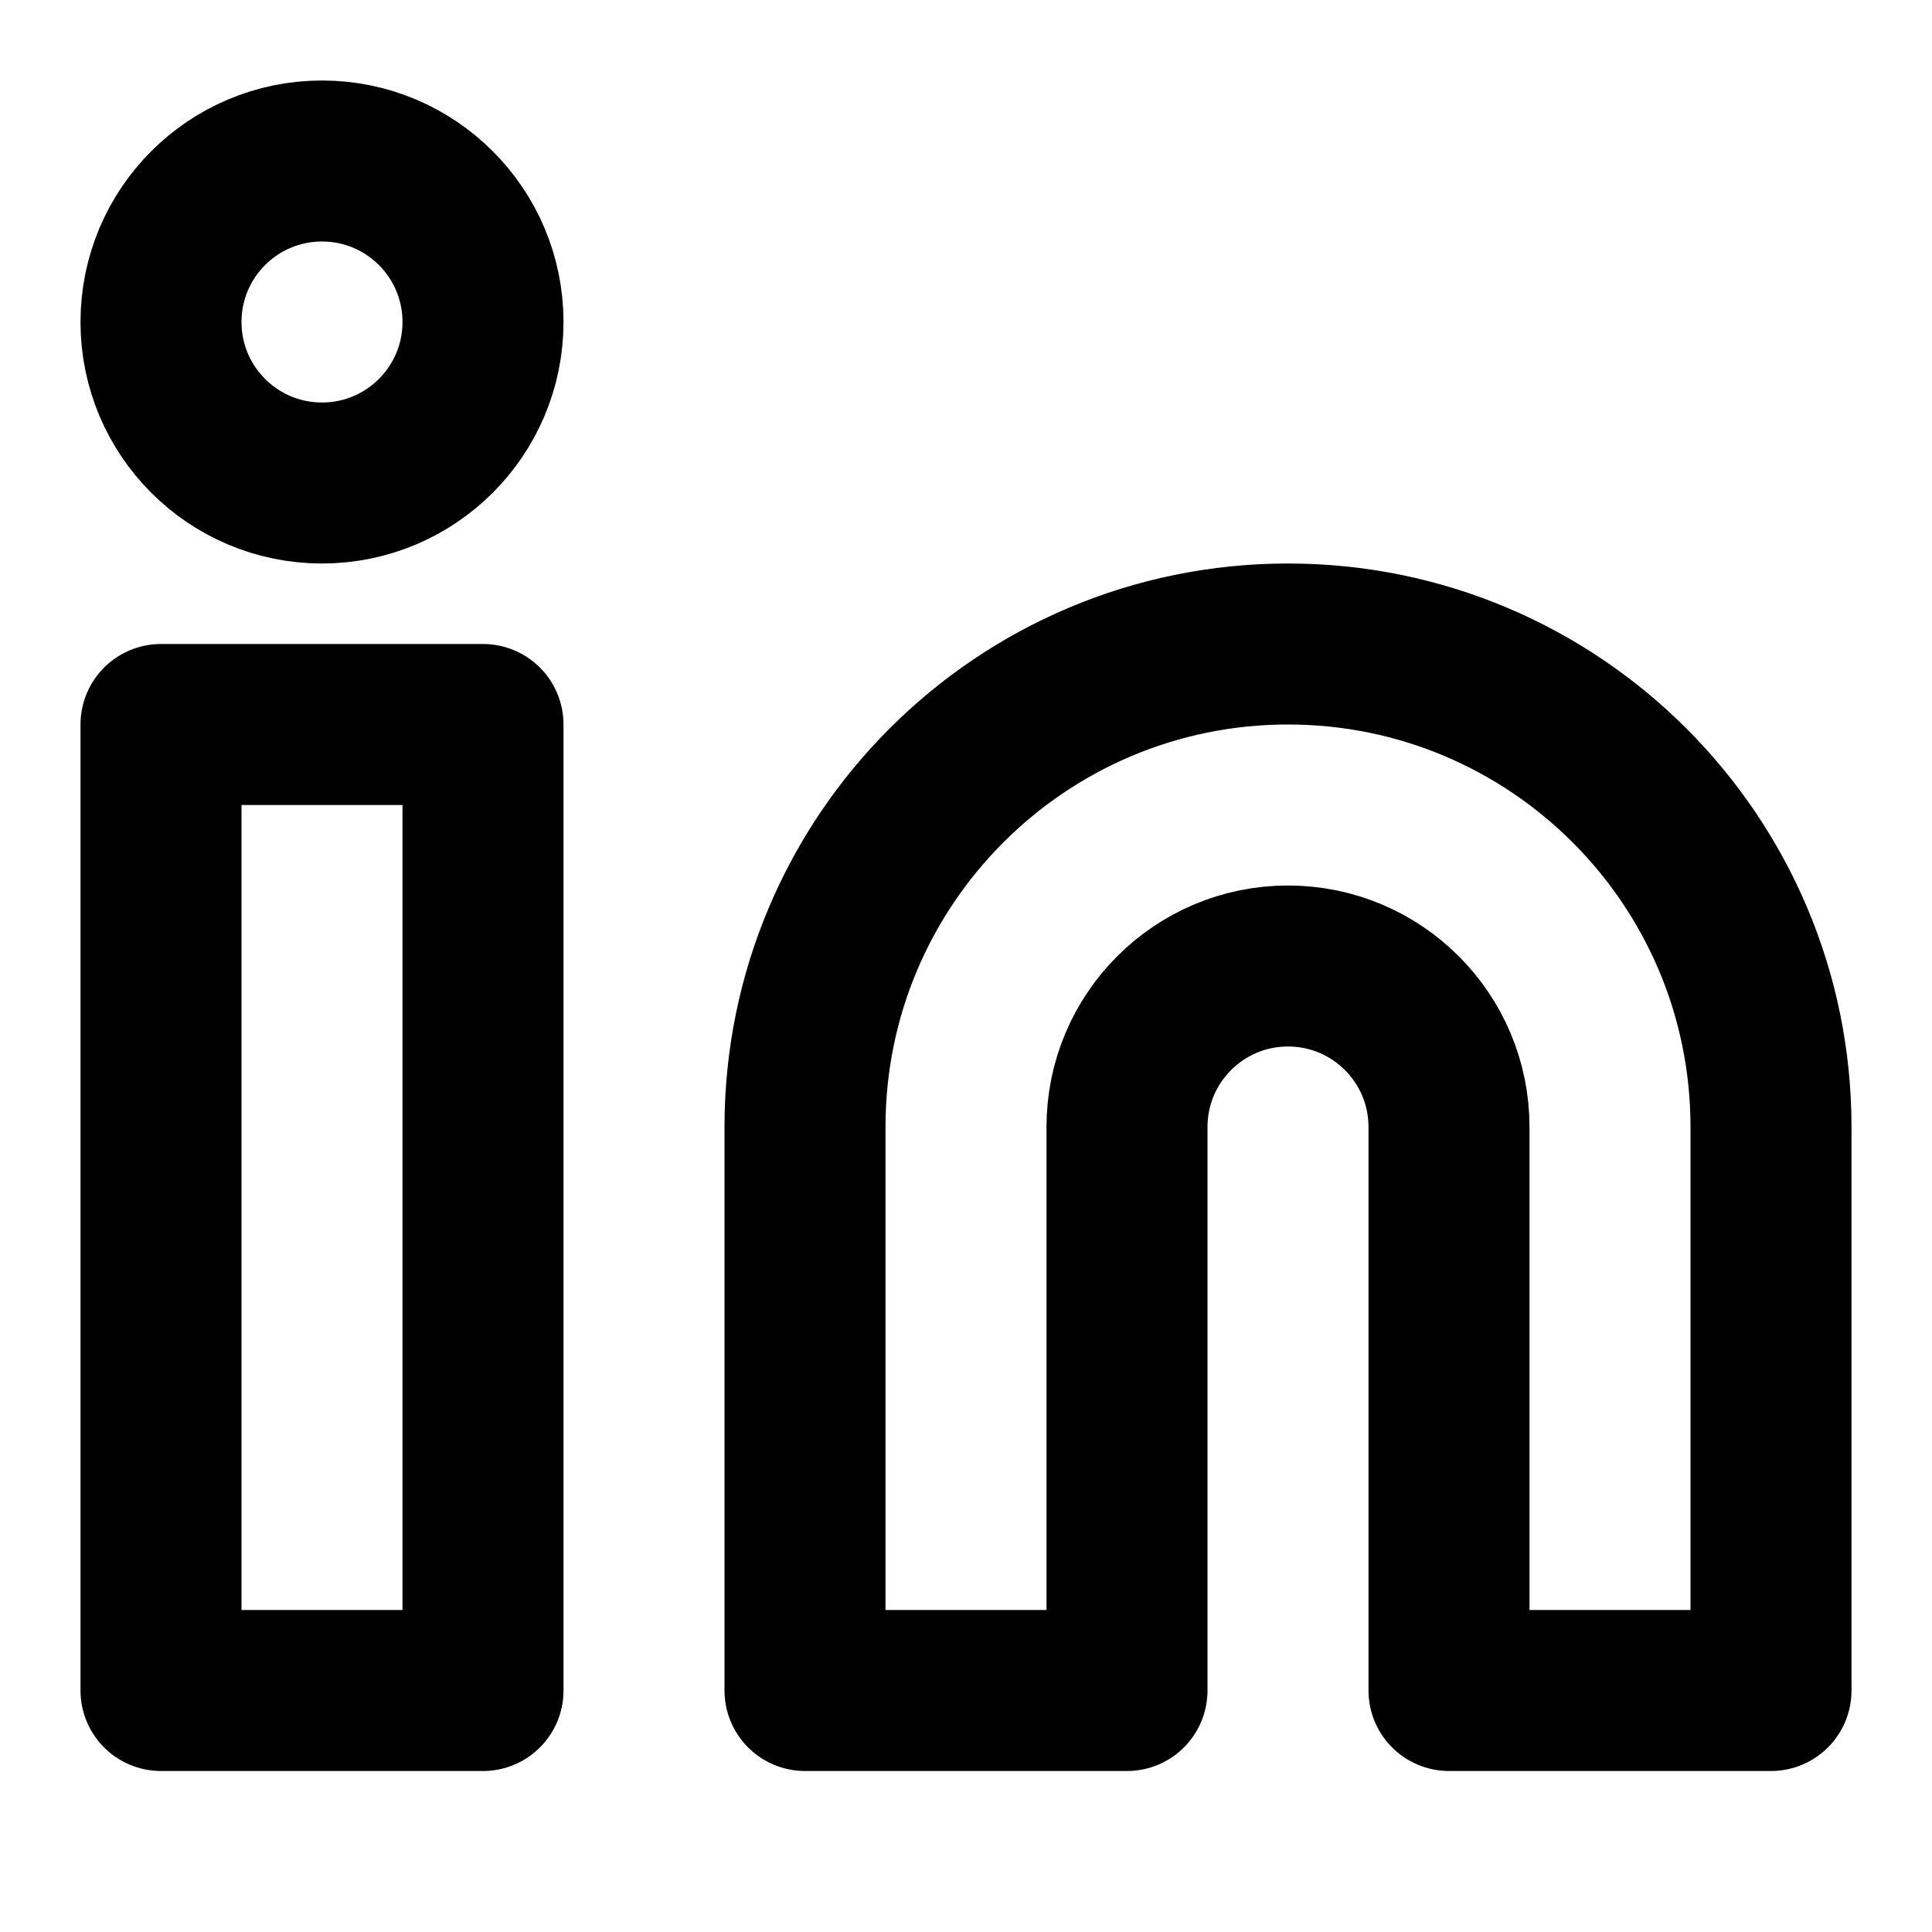
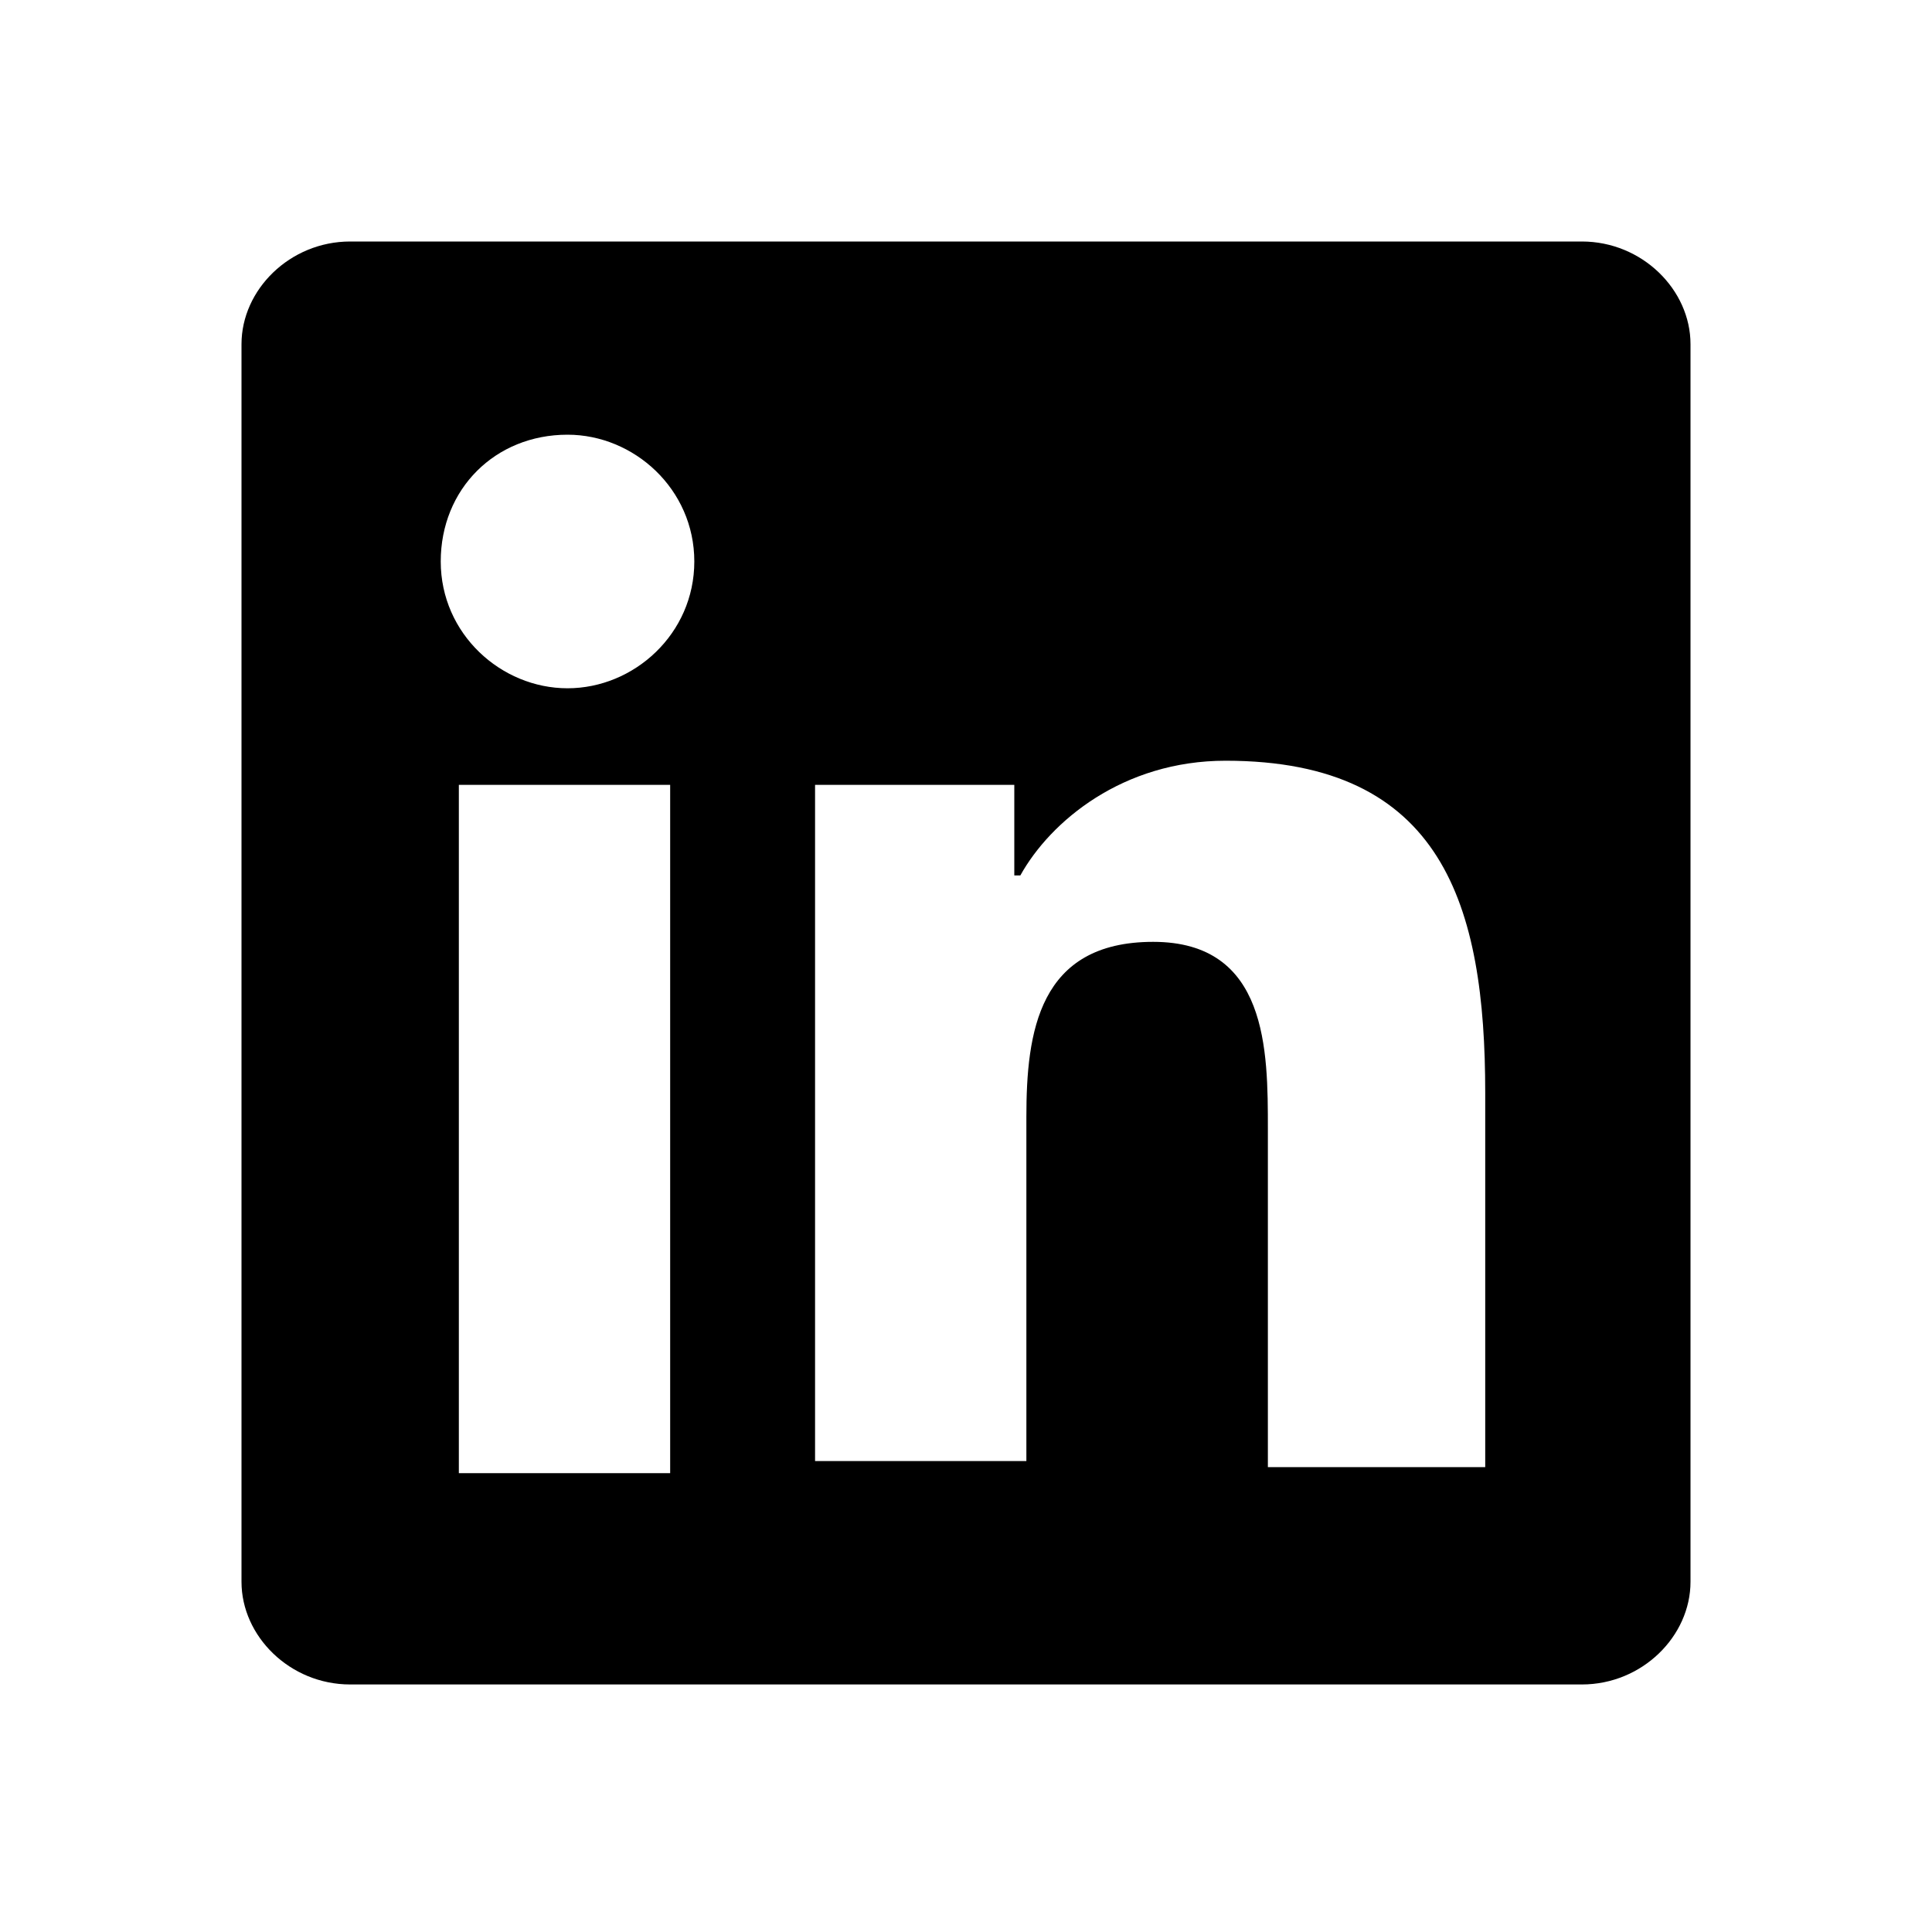
- <svg xmlns="http://www.w3.org/2000/svg" width="1em" height="1em" viewBox="0 0 24 24" fill="none" stroke="currentColor" stroke-width="2" stroke-linecap="round" stroke-linejoin="round">
-   <path d="M16 8a6 6 0 0 1 6 6v7h-4v-7a2 2 0 0 0-2-2 2 2 0 0 0-2 2v7h-4v-7a6 6 0 0 1 6-6z" />
-   <rect width="4" height="12" x="2" y="9" />
-   <circle cx="4" cy="4" r="2" />
+ <svg xmlns="http://www.w3.org/2000/svg" version="1.1" id="icon" x="0px" y="0px" fill="currentColor" width="1em" height="1em" viewBox="0 0 32 32" style="enable-background:new 0 0 32 32;" xml:space="preserve">
+   <style type="text/css">
+ 	.st0{fill:none;}
+ </style>
+   <path d="M26.2,4H5.8C4.8,4,4,4.8,4,5.7v20.5c0,0.9,0.8,1.7,1.8,1.7h20.4c1,0,1.8-0.8,1.8-1.7V5.7C28,4.8,27.2,4,26.2,4z M11.1,24.4  H7.6V13h3.5V24.4z M9.4,11.4c-1.1,0-2.1-0.9-2.1-2.1c0-1.2,0.9-2.1,2.1-2.1c1.1,0,2.1,0.9,2.1,2.1S10.5,11.4,9.4,11.4z M24.5,24.3  H21v-5.6c0-1.3,0-3.1-1.9-3.1c-1.9,0-2.1,1.5-2.1,2.9v5.7h-3.5V13h3.3v1.5h0.1c0.5-0.9,1.7-1.9,3.4-1.9c3.6,0,4.3,2.4,4.3,5.5V24.3z  " />
+   <rect id="_x3C_Transparent_Rectangle_x3E_" y="0" class="st0" width="32" height="32" />
</svg>
